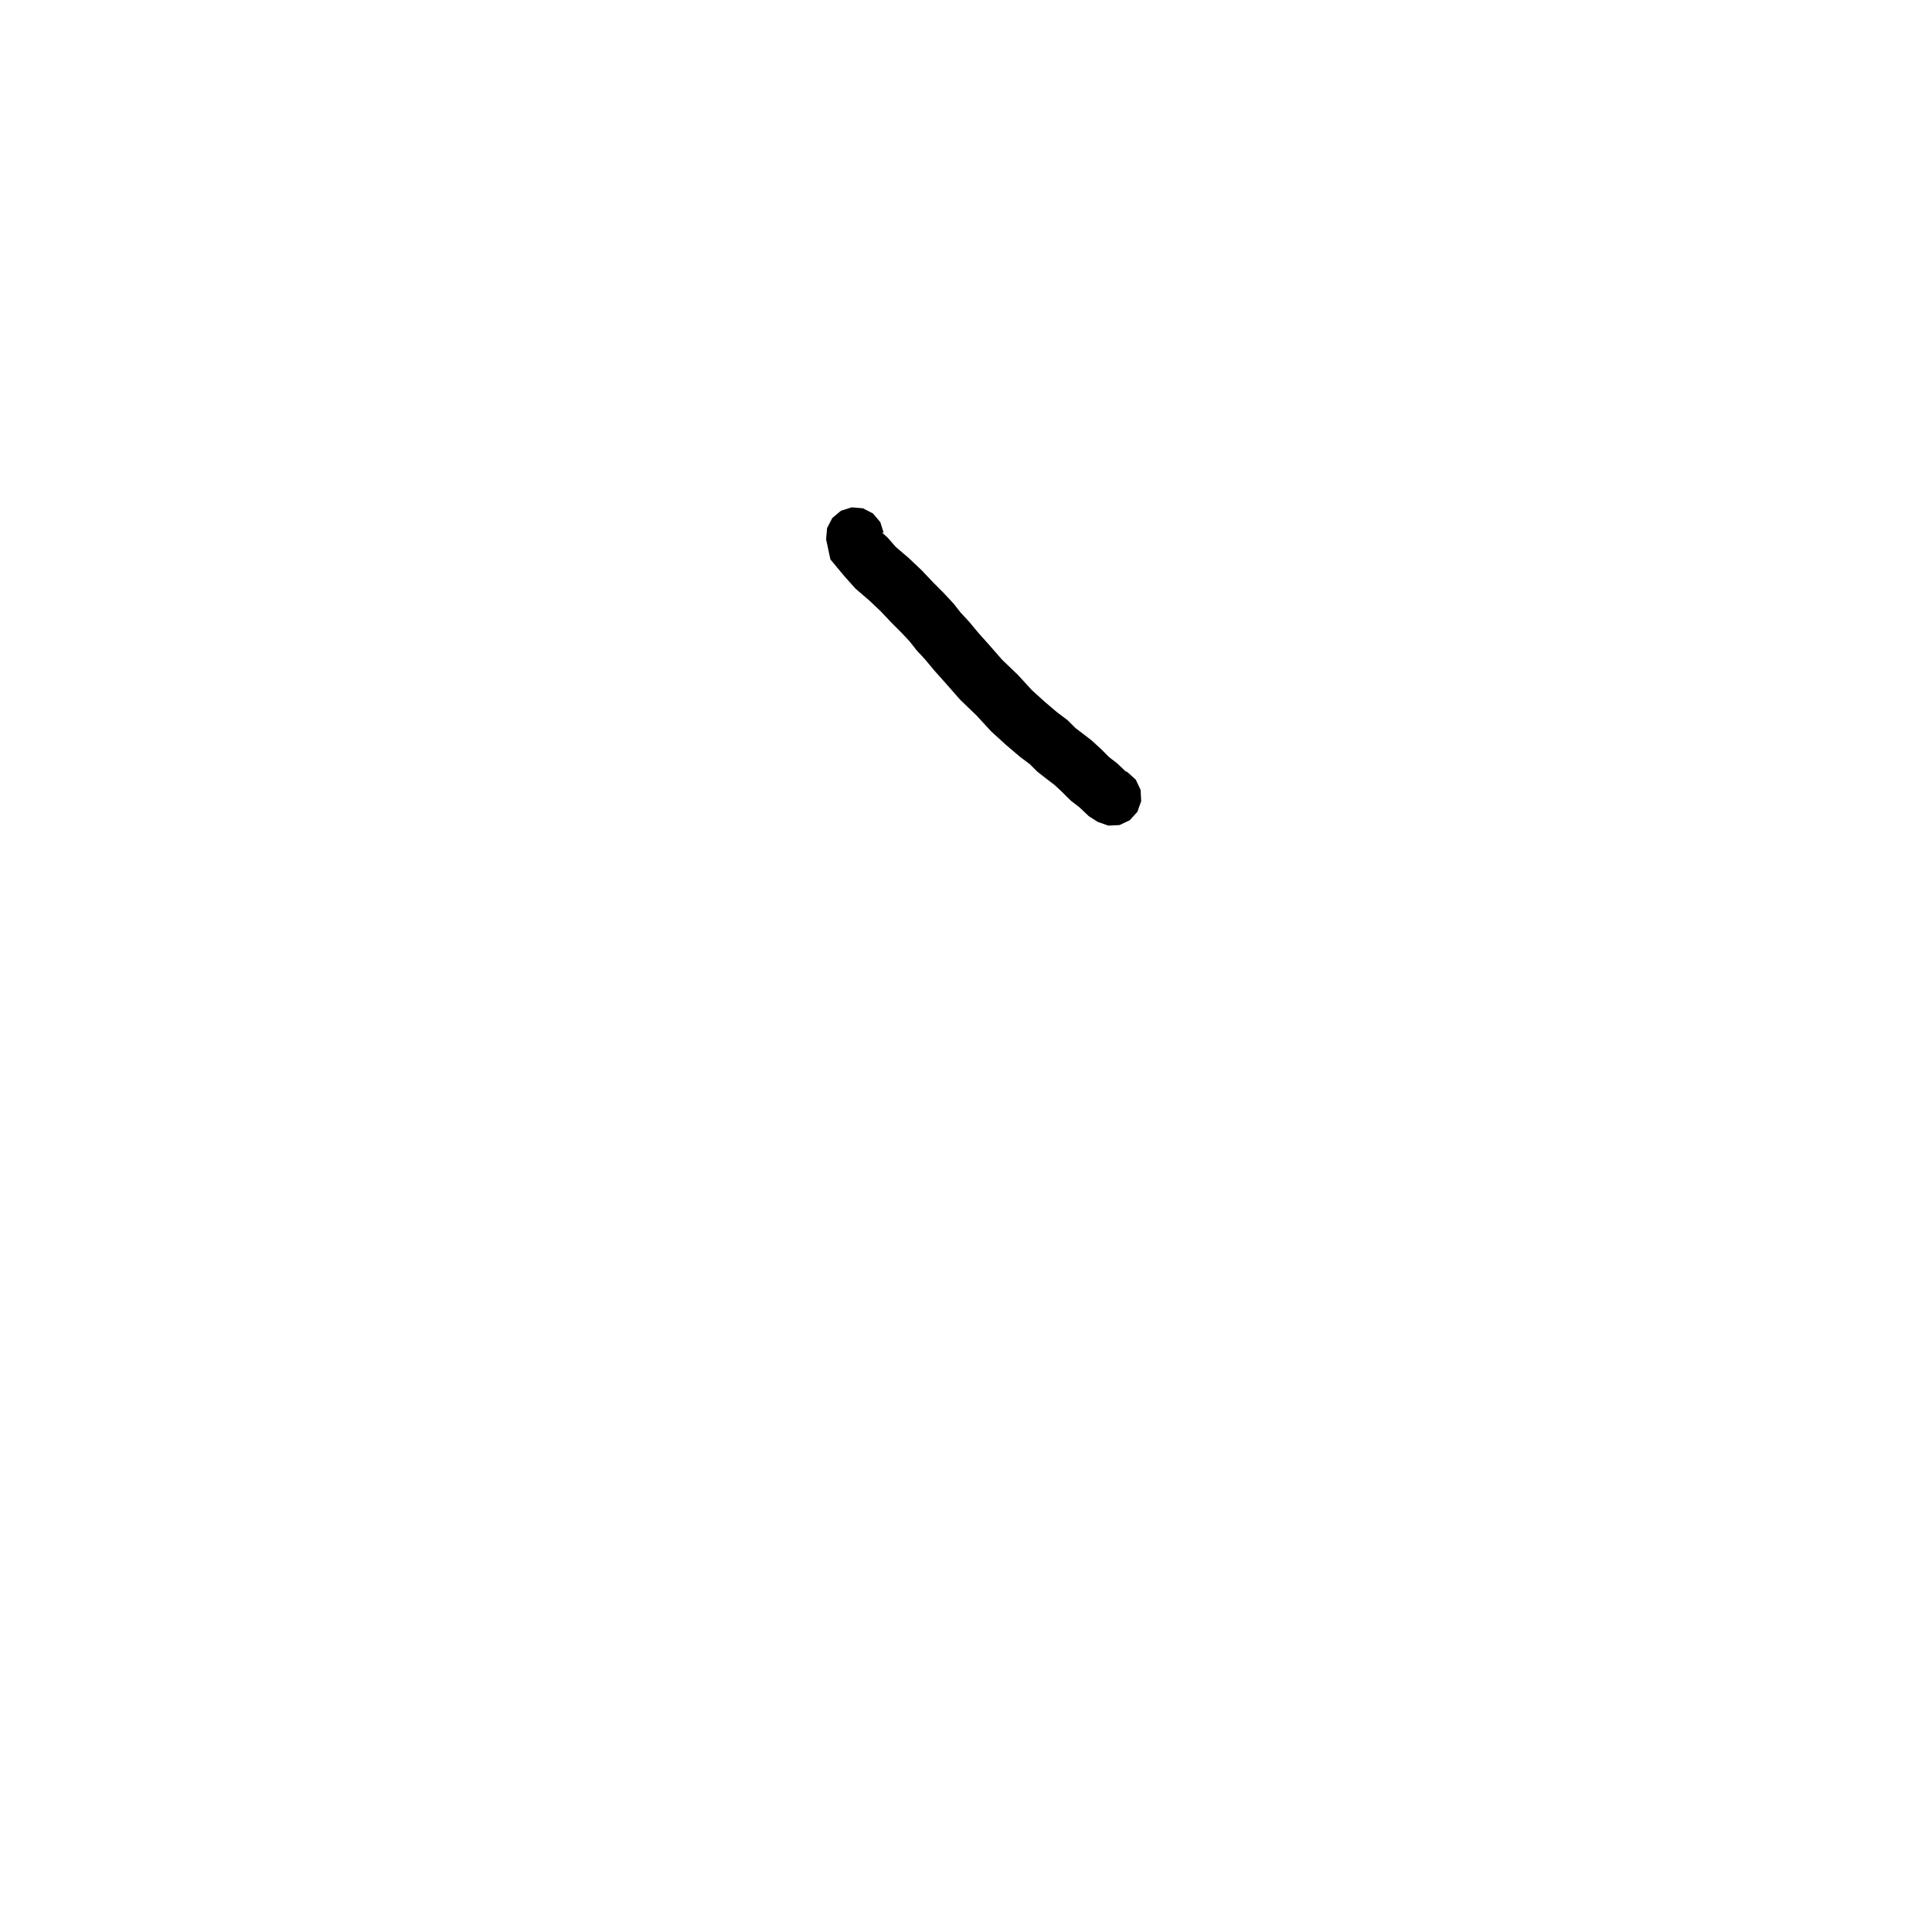
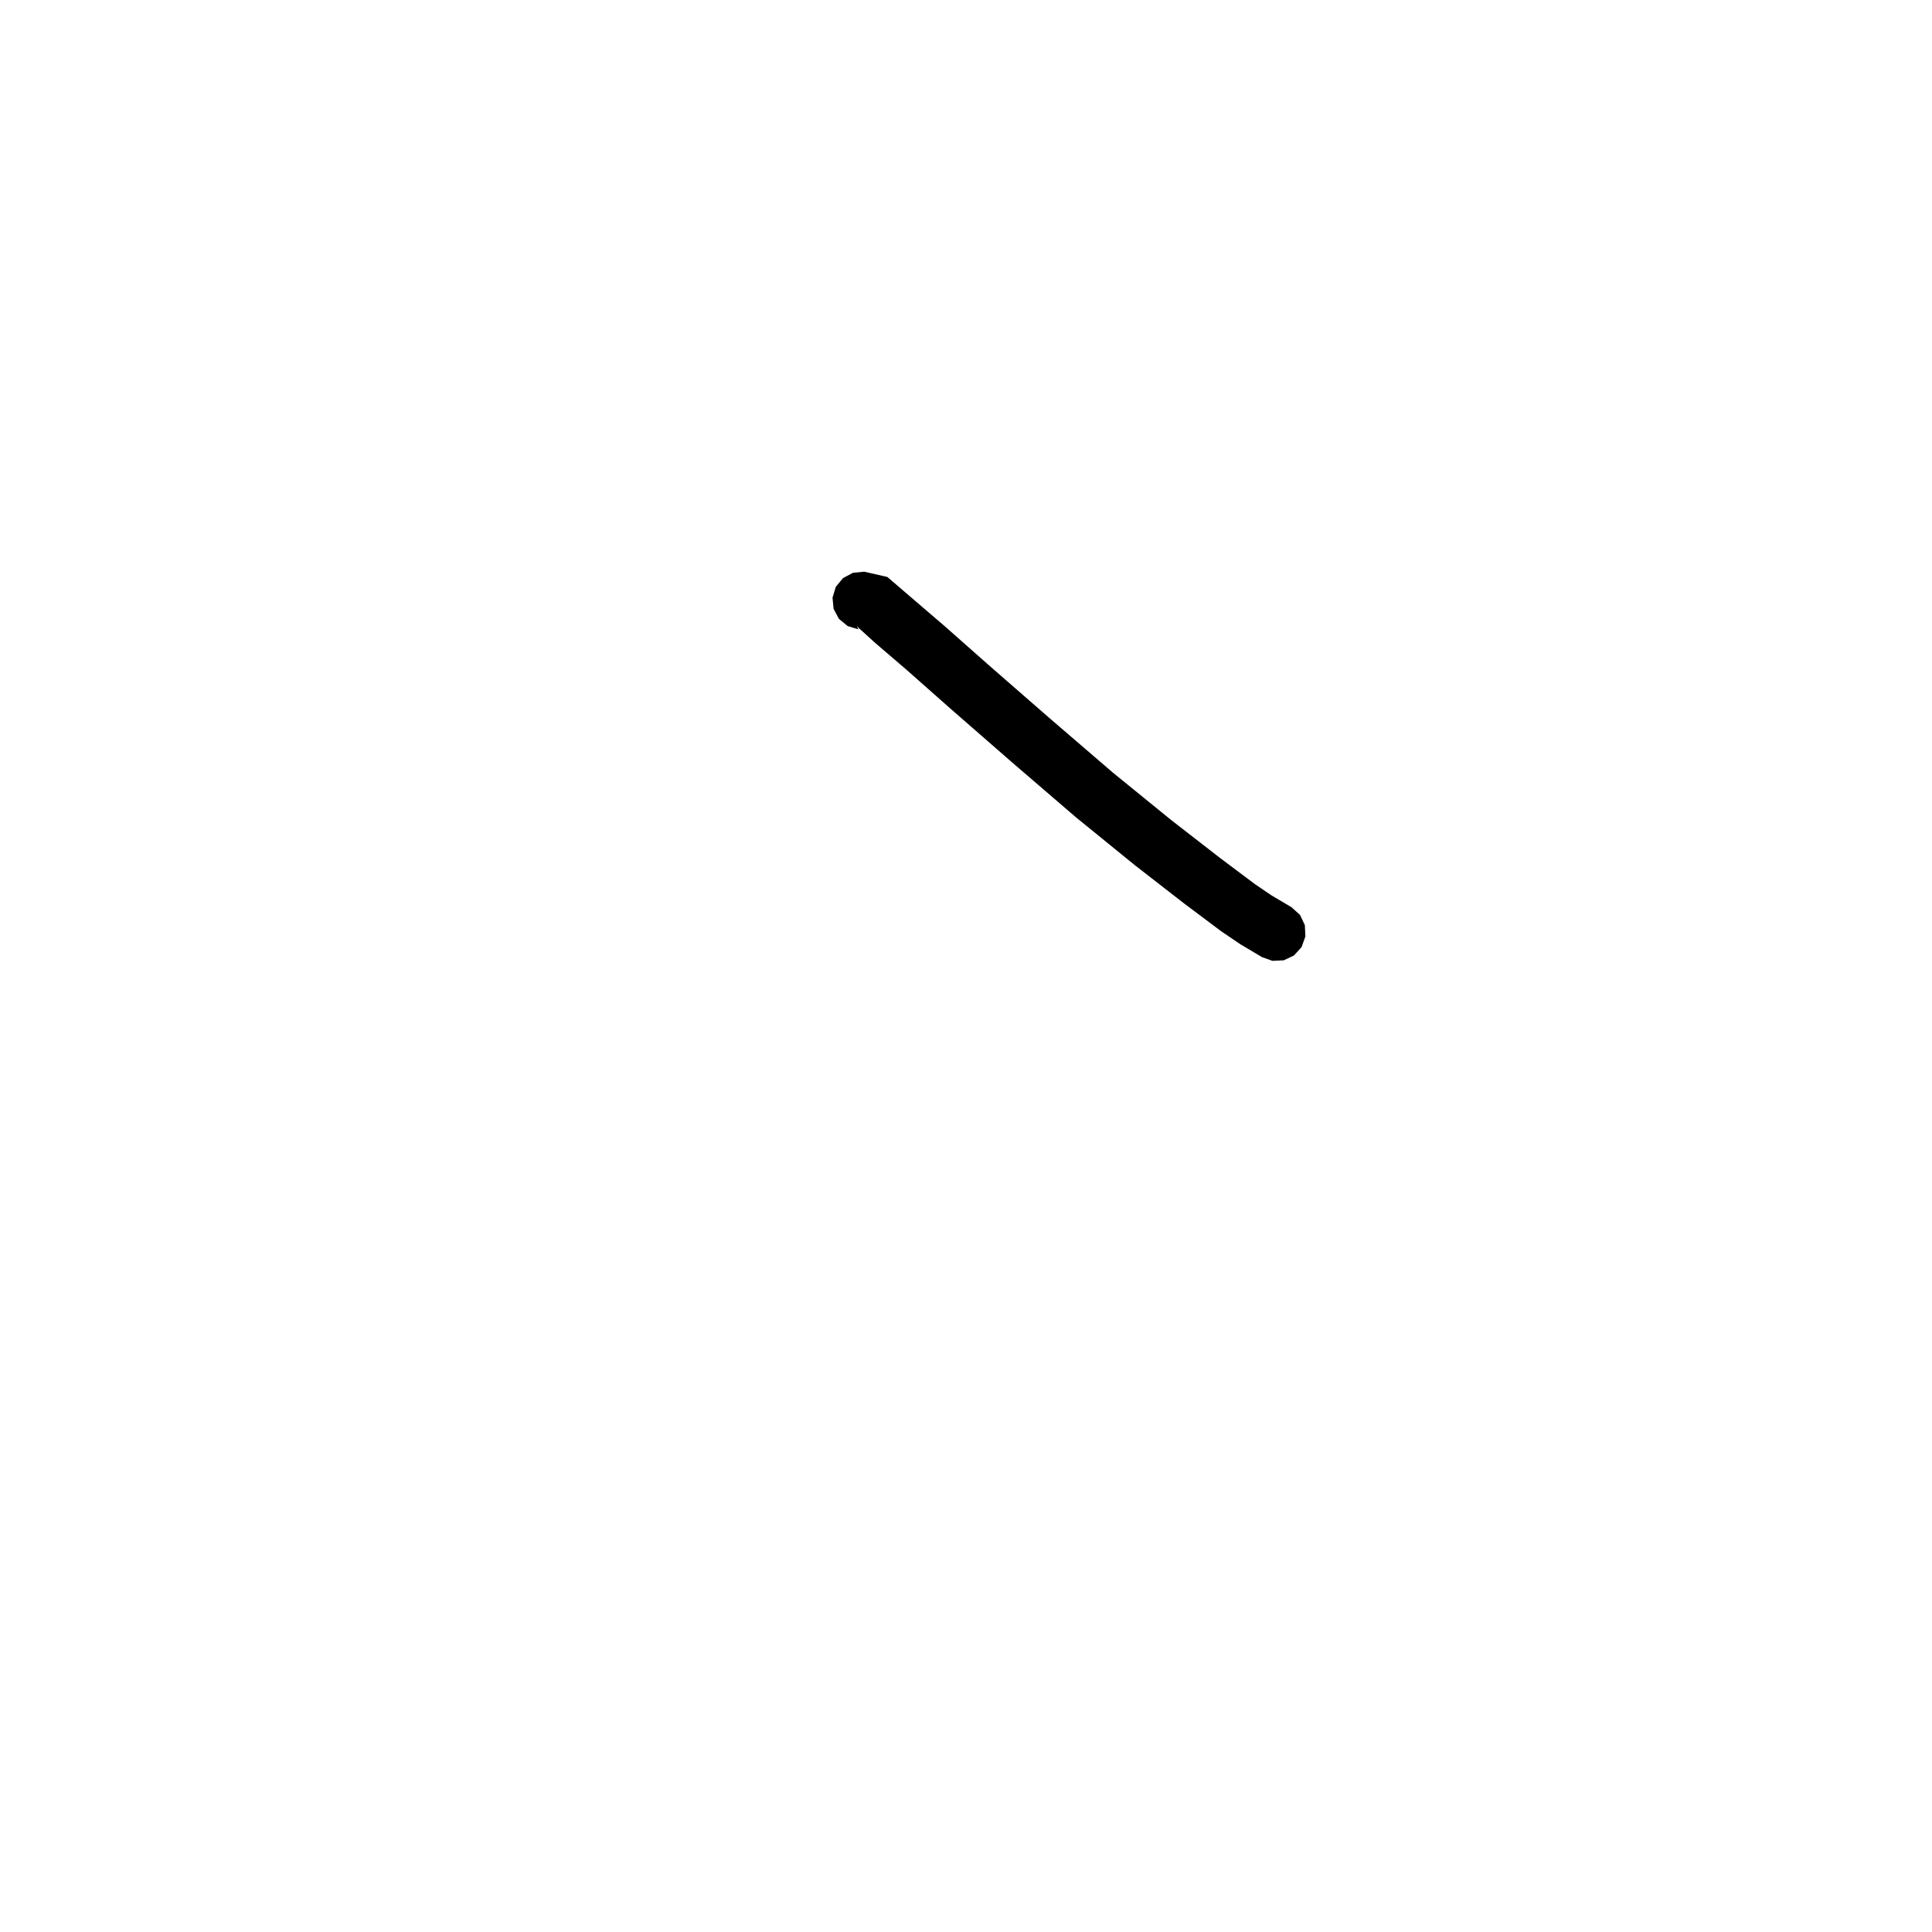
<svg xmlns="http://www.w3.org/2000/svg" viewBox="0 0 300 300" width="300" height="300">
-   <path d="M 128.278 83.747 L 128.943 86.861 L 131.092 89.446 L 132.813 91.376 L 135.04 93.295 L 136.768 94.932 L 138.421 96.684 L 140.016 98.279 L 141.242 99.588 L 142.333 100.979 L 143.663 102.413 L 145.146 104.194 L 146.878 106.13 L 149.101 108.664 L 151.635 111.098 L 153.868 113.532 L 156.275 115.727 L 158.427 117.554 L 159.921 118.667 L 161.077 119.828 L 162.606 121.017 L 163.743 121.885 L 164.831 122.894 L 166.268 124.32 L 167.611 125.358 L 169.067 126.733 L 170.435 127.609 L 172.088 128.201 L 173.841 128.116 L 175.429 127.366 L 176.609 126.065 L 177.201 124.412 L 177.116 122.659 L 176.366 121.071 L 175.065 119.891 L 174.766 119.767 L 173.489 118.542 L 172.232 117.58 L 171.069 116.406 L 169.557 115.015 L 168.094 113.883 L 167.023 113.072 L 165.779 111.833 L 164.073 110.546 L 162.225 108.973 L 160.232 107.168 L 158.065 104.802 L 155.599 102.436 L 153.622 100.17 L 151.954 98.306 L 150.437 96.487 L 149.167 95.121 L 148.058 93.712 L 146.484 92.021 L 144.879 90.416 L 143.132 88.568 L 141.06 86.605 L 139.087 84.924 L 137.808 83.454 L 136.891 82.639 L 137.222 82.753 L 136.692 81.079 L 135.561 79.736 L 134.002 78.928 L 132.253 78.778 L 130.579 79.308 L 129.236 80.439 L 128.428 81.998 Z" fill="black" fill-rule="nonzero" />
+   <path d="M 133.302 97.728 L 133.045 97.241 L 135.803 99.751 L 140.691 103.94 L 147.582 110.033 L 157.004 118.252 L 167.06 126.9 L 176.247 134.37 L 183.915 140.324 L 189.606 144.591 L 192.628 146.642 L 195.119 148.119 L 195.935 148.609 L 197.588 149.201 L 199.341 149.116 L 200.929 148.366 L 202.109 147.065 L 202.701 145.412 L 202.616 143.659 L 201.866 142.071 L 200.565 140.891 L 199.714 140.381 L 197.472 139.058 L 194.894 137.309 L 189.385 133.176 L 181.853 127.33 L 172.84 120 L 162.896 111.448 L 153.518 103.267 L 146.609 97.16 L 141.697 92.949 L 137.788 89.592 L 134.198 88.772 L 132.45 88.942 L 130.9 89.767 L 129.785 91.123 L 129.272 92.802 L 129.442 94.55 L 130.267 96.1 L 131.623 97.215 Z" fill="black" fill-rule="nonzero" />
</svg>
